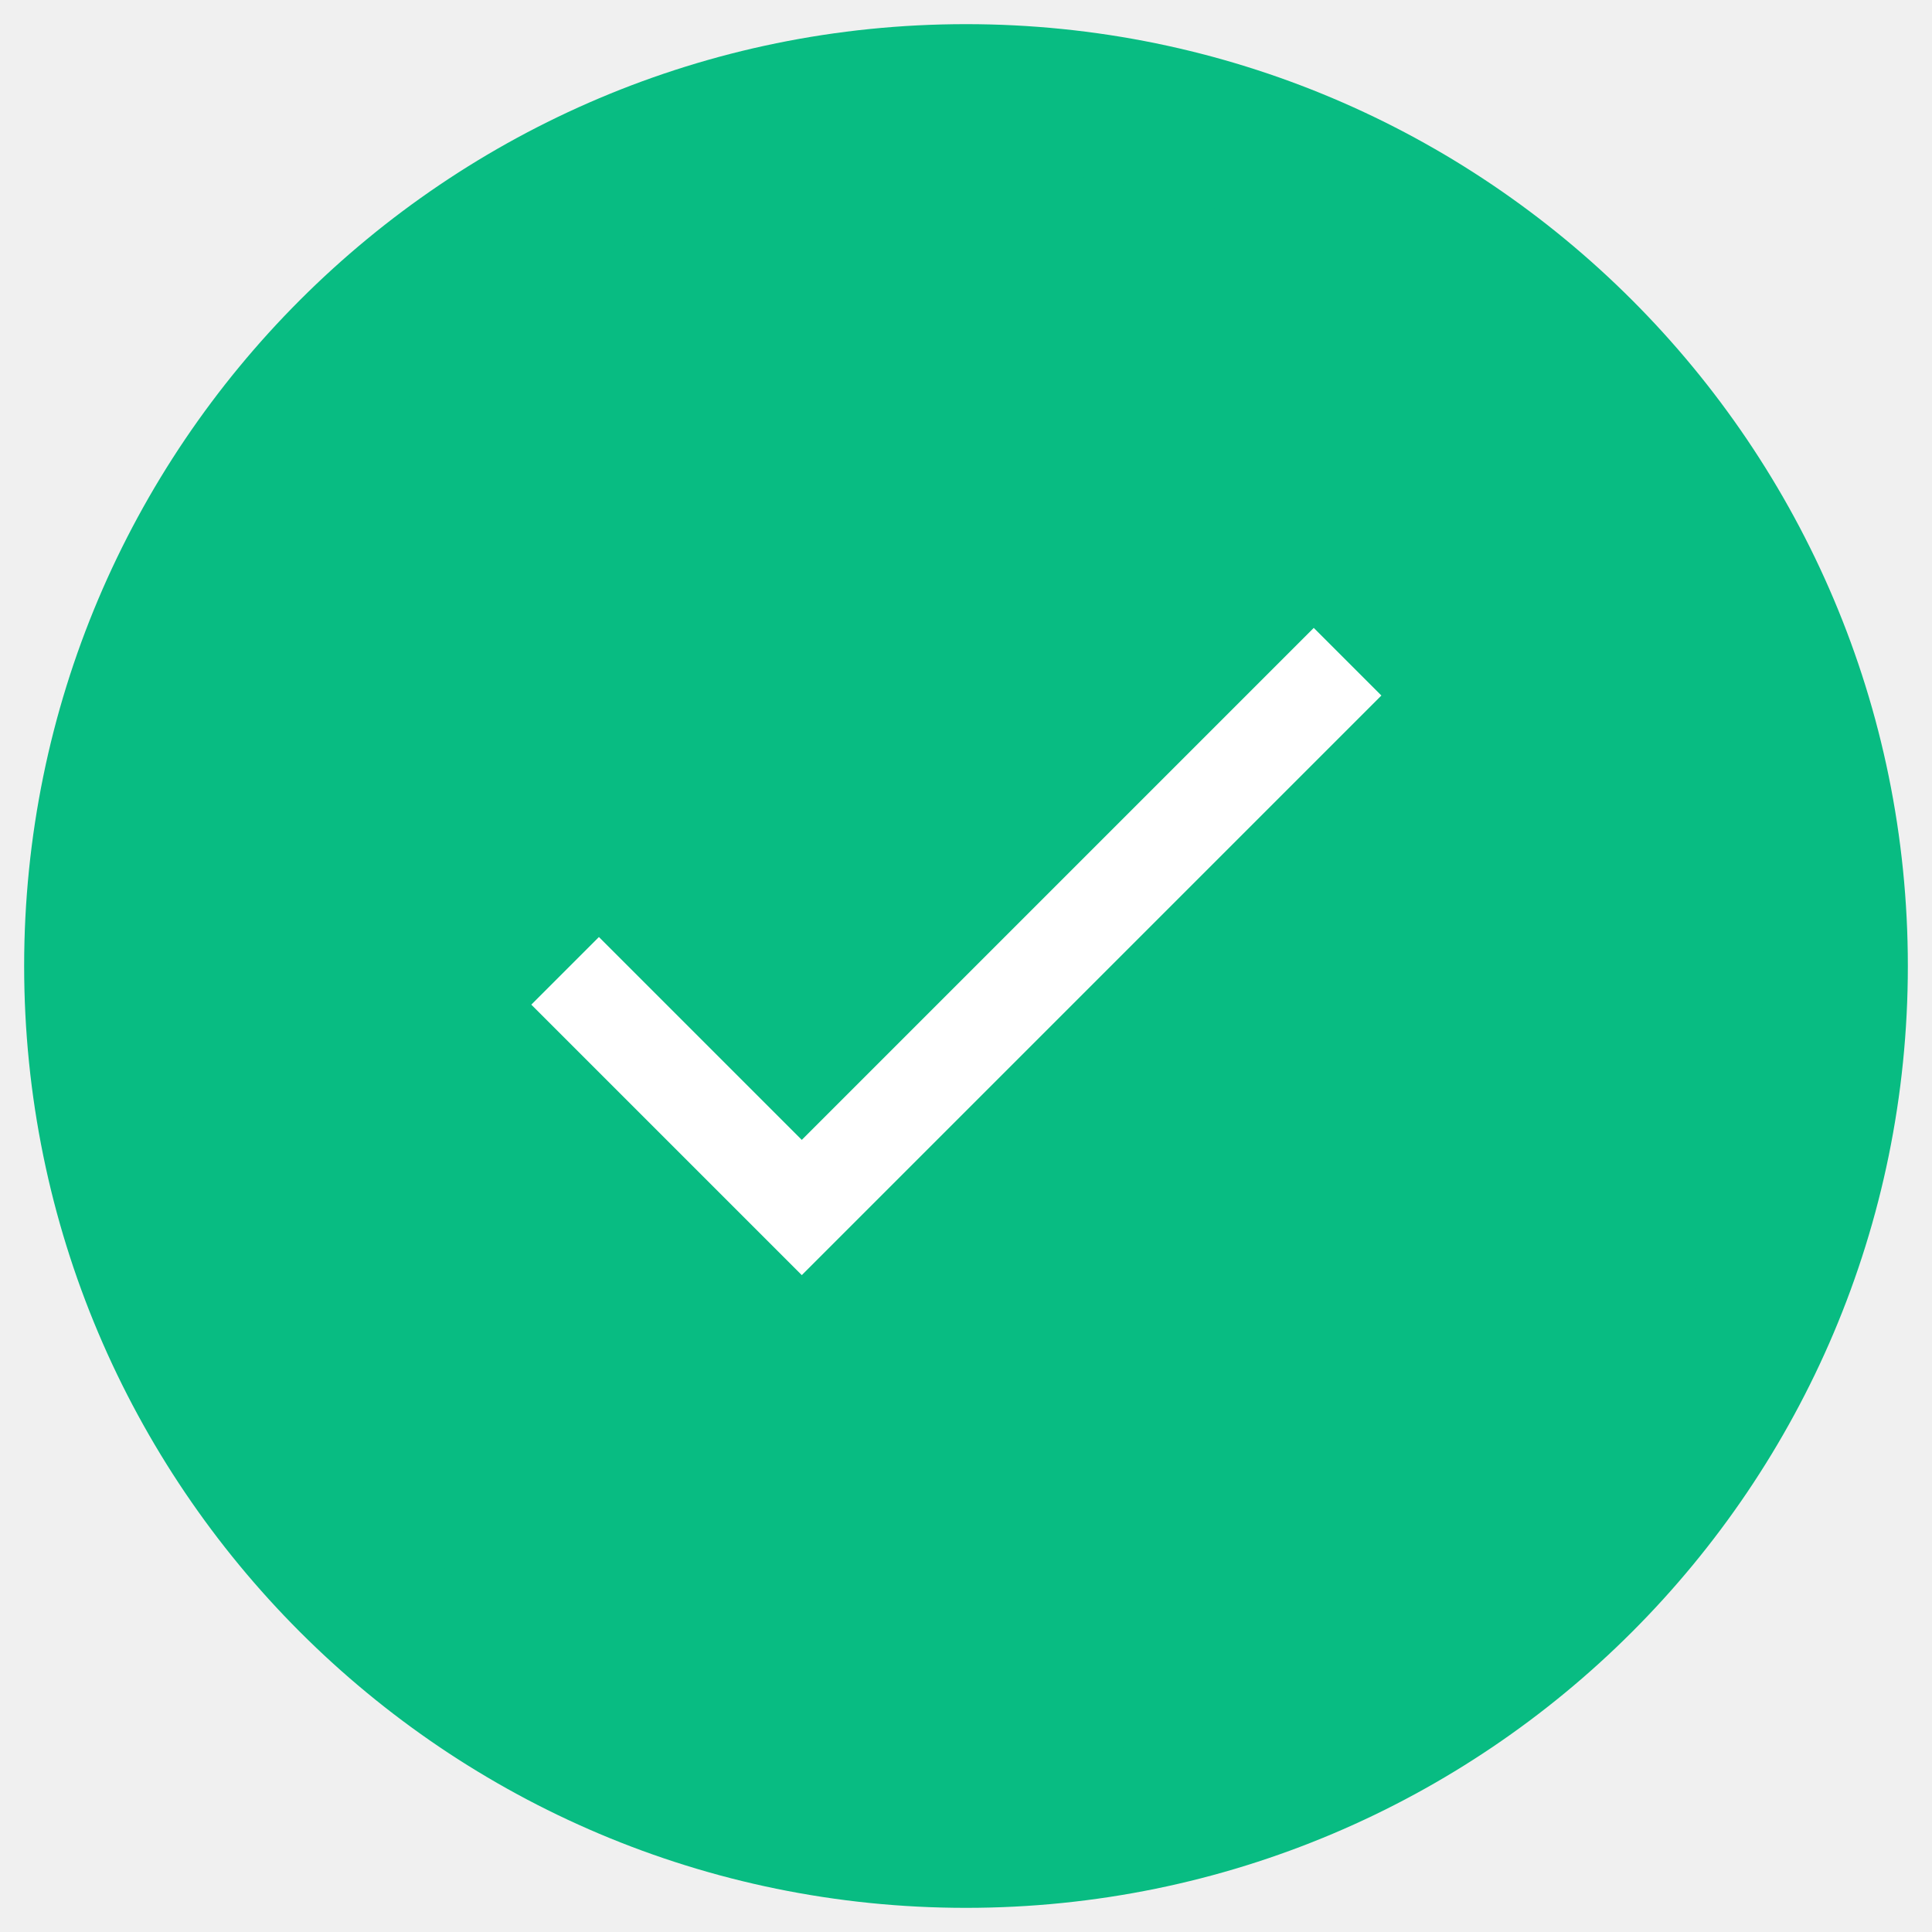
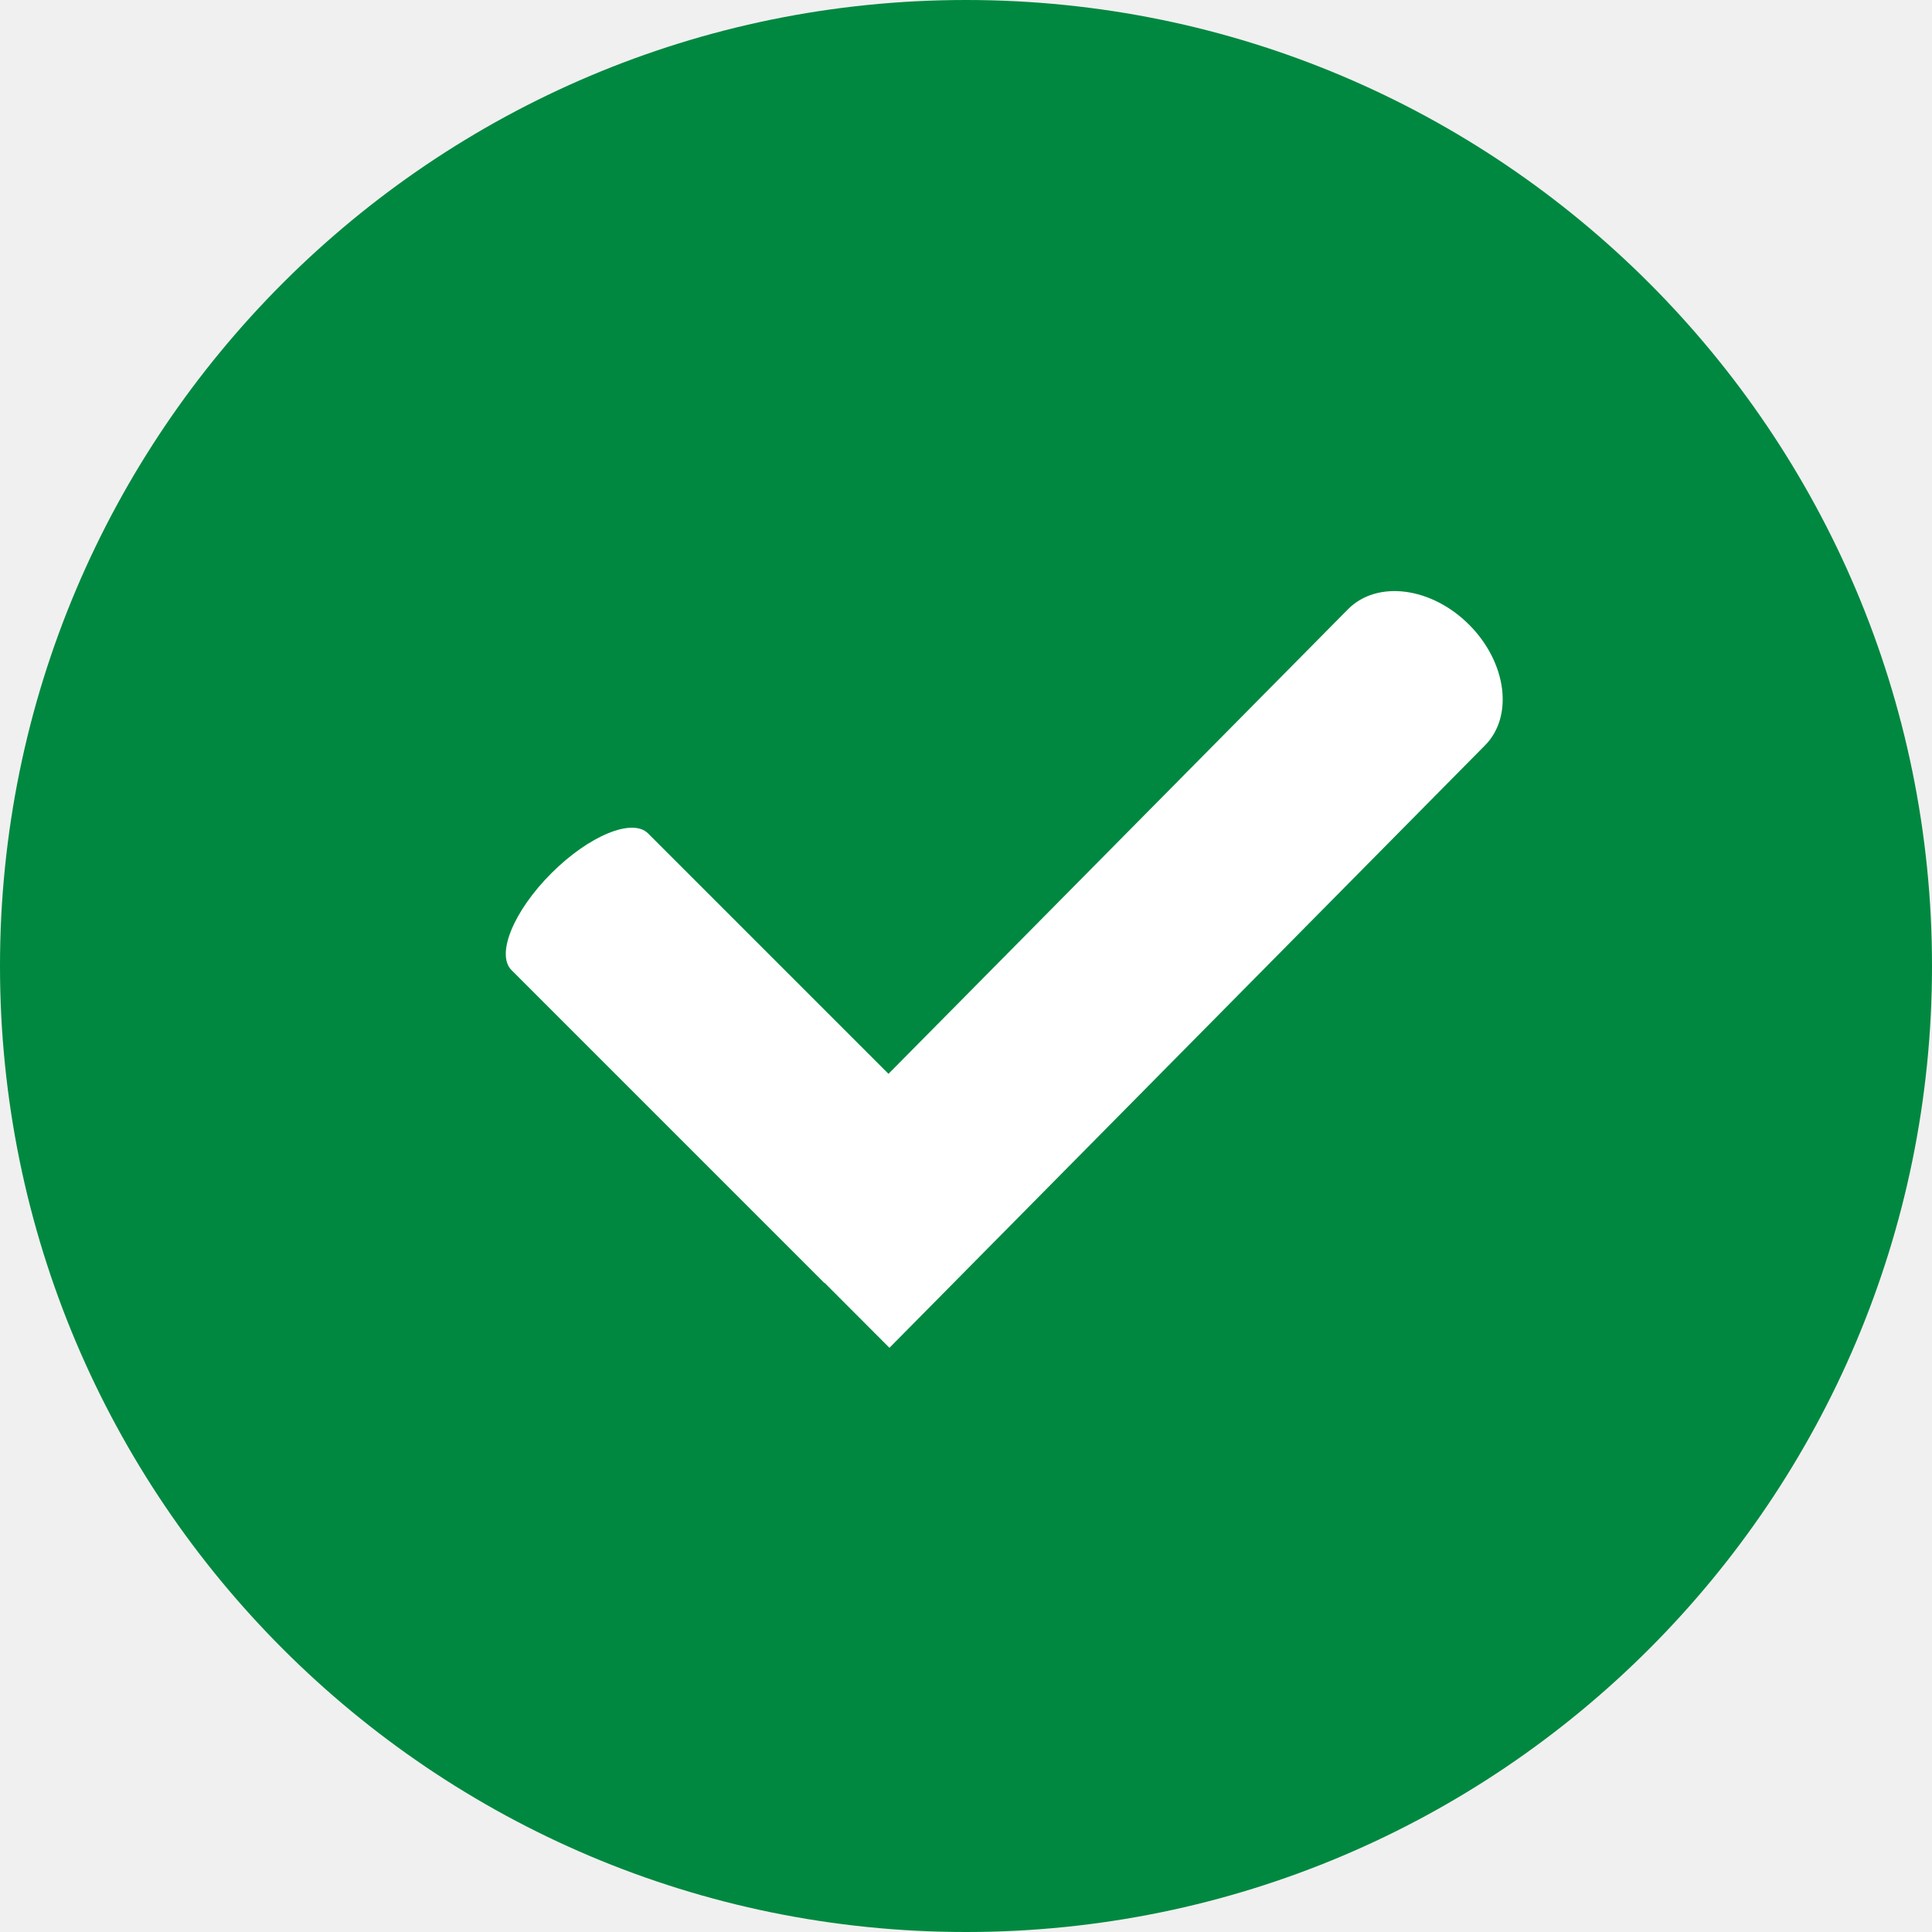
- <svg xmlns="http://www.w3.org/2000/svg" width="40px" height="40px" viewBox="0 0 40 40" version="1.1">
+ <svg xmlns="http://www.w3.org/2000/svg" width="16px" height="16px" viewBox="0 0 16 16" version="1.1">
  <g id="Page-1" stroke="none" stroke-width="1" fill="none" fill-rule="evenodd">
-     <g id="Course_member-progress" transform="translate(-547, -516)">
-       <g id="Rectangle" transform="translate(112, 289)">
-         <g id="completed" transform="translate(437, 229)">
-           <circle id="Oval" stroke="#08BC82" stroke-width="3" fill="#08BC82" cx="18" cy="18" r="18" />
-           <polygon id="Shape" fill="#FFFFFF" points="14.6 21.6 10.4 17.4 9 18.8 14.6 24.4 26.6 12.4 25.2 11" />
-         </g>
+     <g id="03-Library-textbook-level-courses-page01-Library---More-than-4-subjects-option1-Copy-2" transform="translate(-328, -330)" fill-rule="nonzero">
+       <g id="Group" transform="translate(328, 330)">
+         <path d="M8,16 C3.582,16 0,12.418 0,8 C0,3.582 3.582,0 8,0 C12.418,0 16,3.582 16,8 C16,12.418 12.418,16 8,16 Z" id="Path" fill="#008840" />
+         <path d="M12.167,5.174 C12.479,5.487 12.537,5.935 12.296,6.175 L7.366,11.162 C7.158,10.954 6.979,10.774 6.829,10.624 L6.828,10.626 L4.236,8.034 C4.106,7.904 4.253,7.545 4.566,7.232 C4.878,6.92 5.237,6.772 5.367,6.902 L7.358,8.893 L11.166,5.043 C11.407,4.803 11.855,4.861 12.167,5.174 Z" id="Combined-Shape" fill="#FFFFFF" />
      </g>
    </g>
  </g>
</svg>
